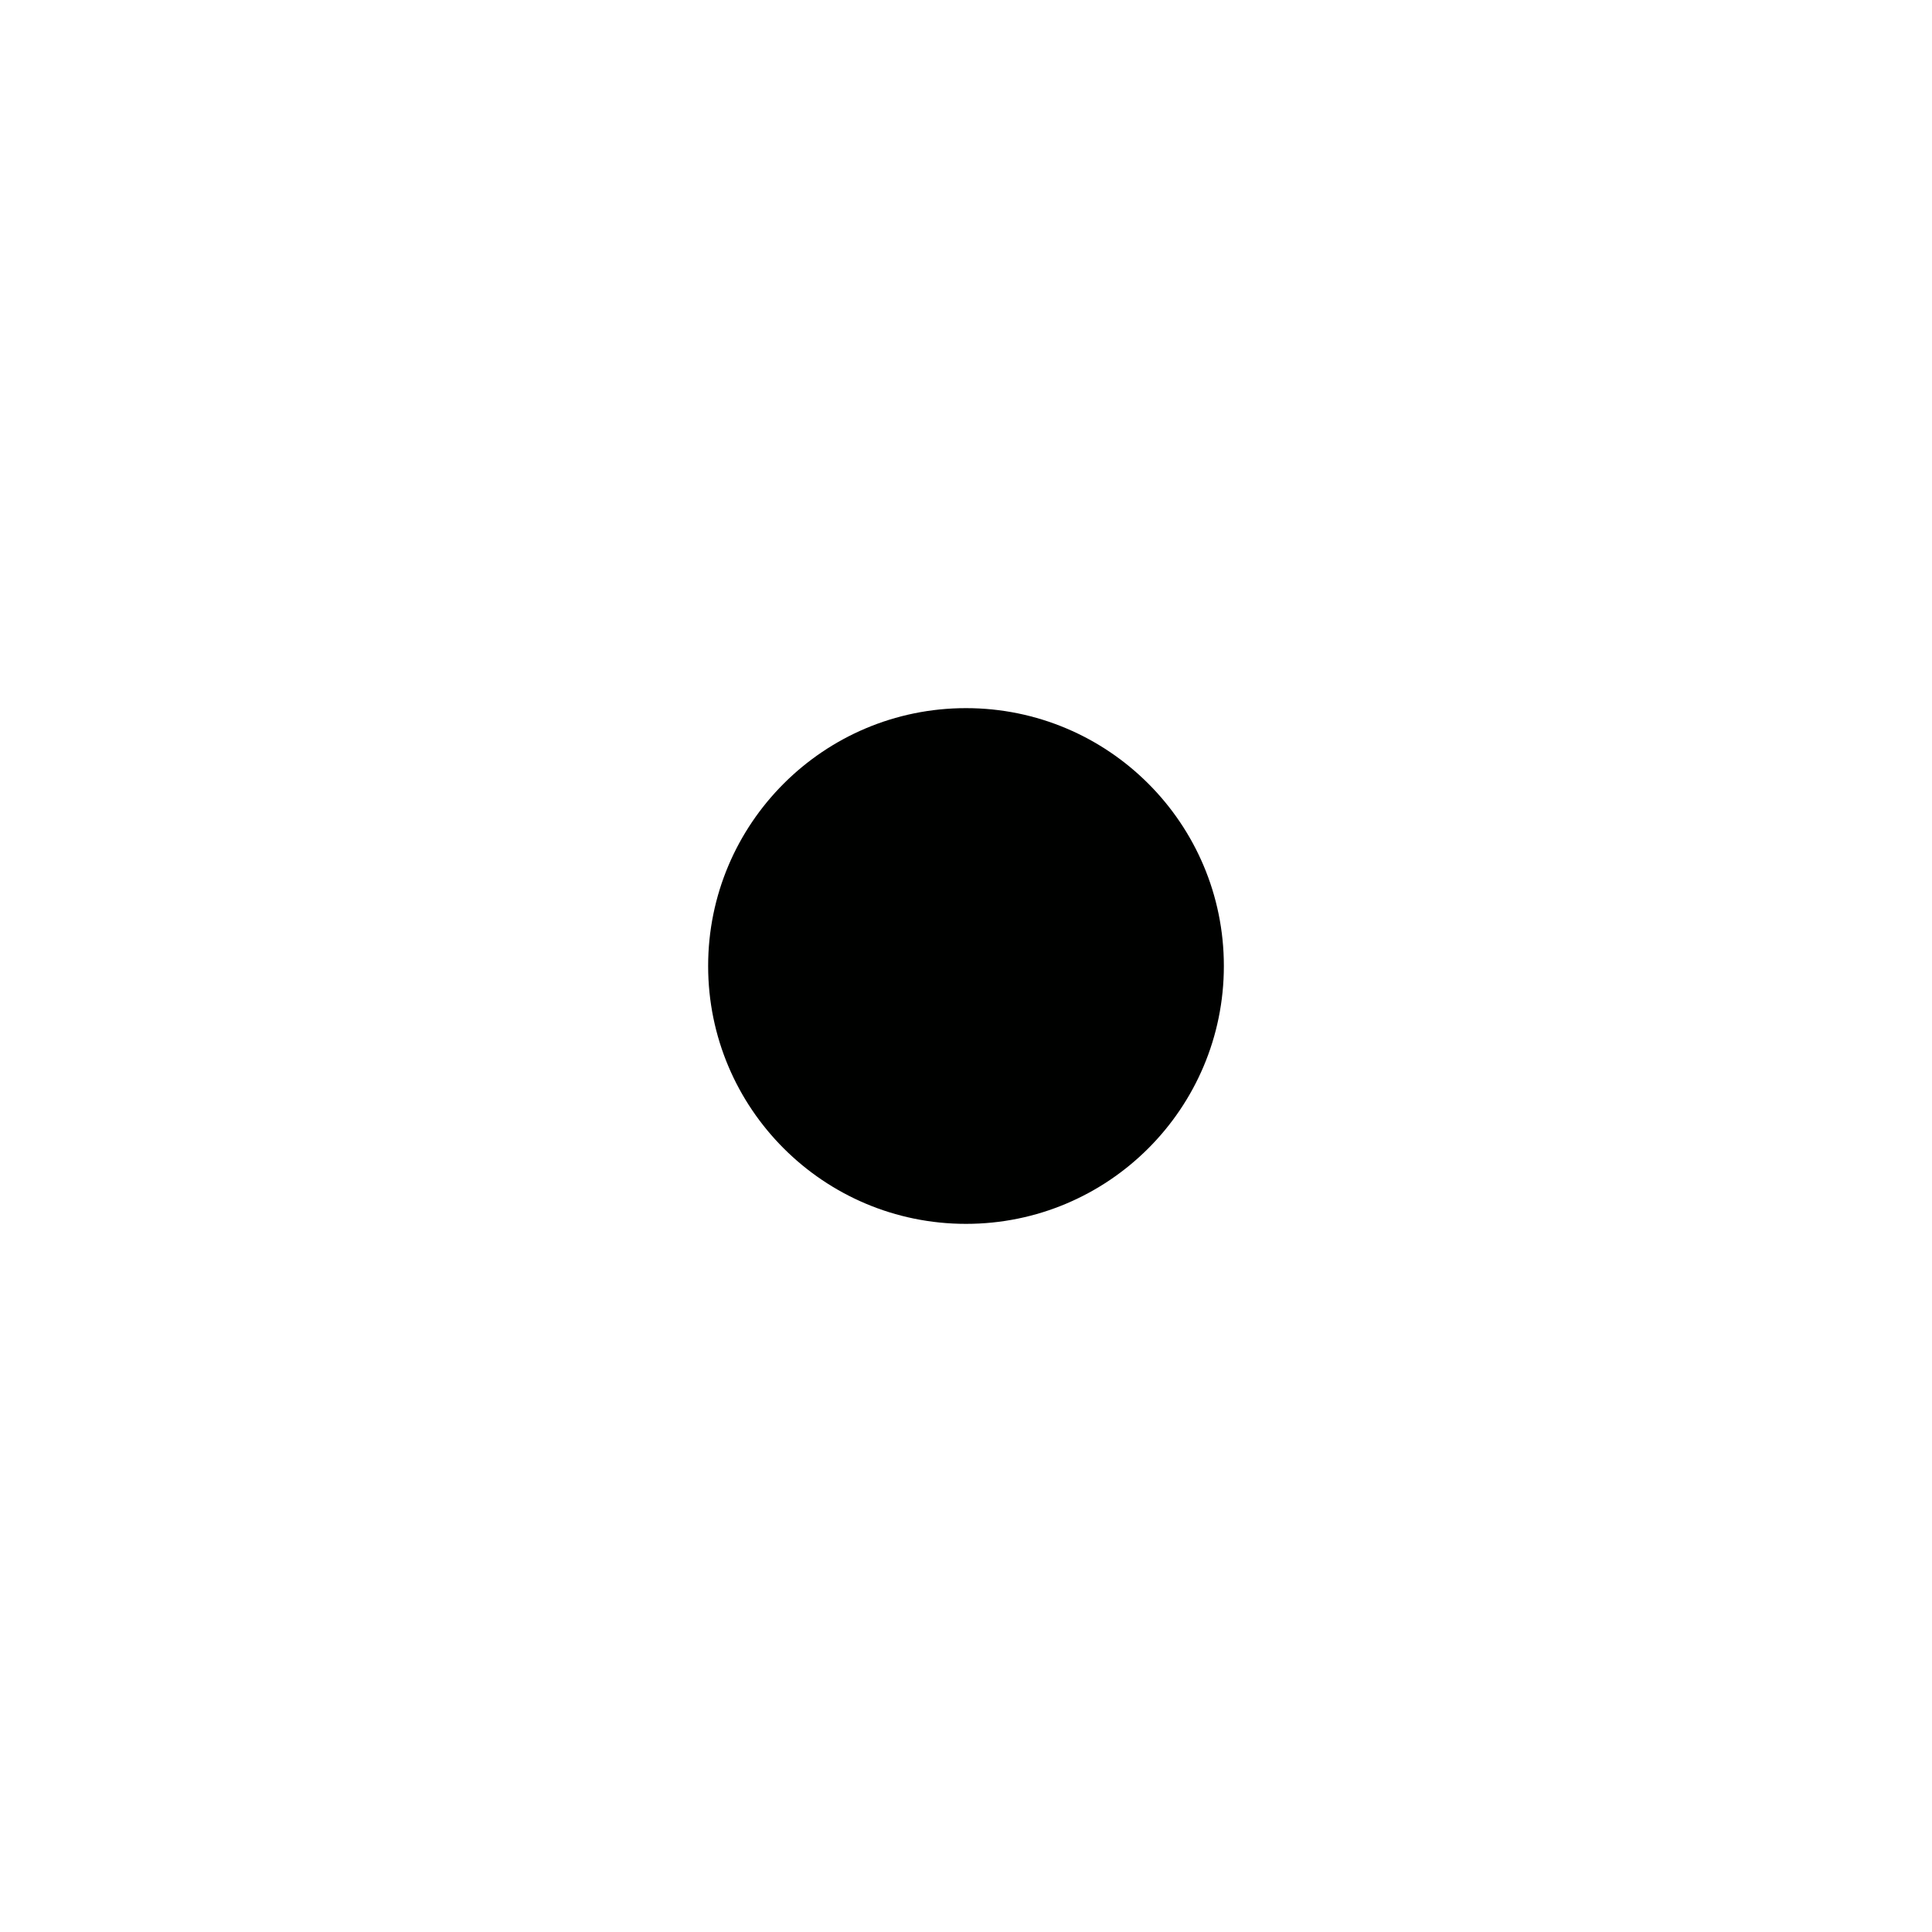
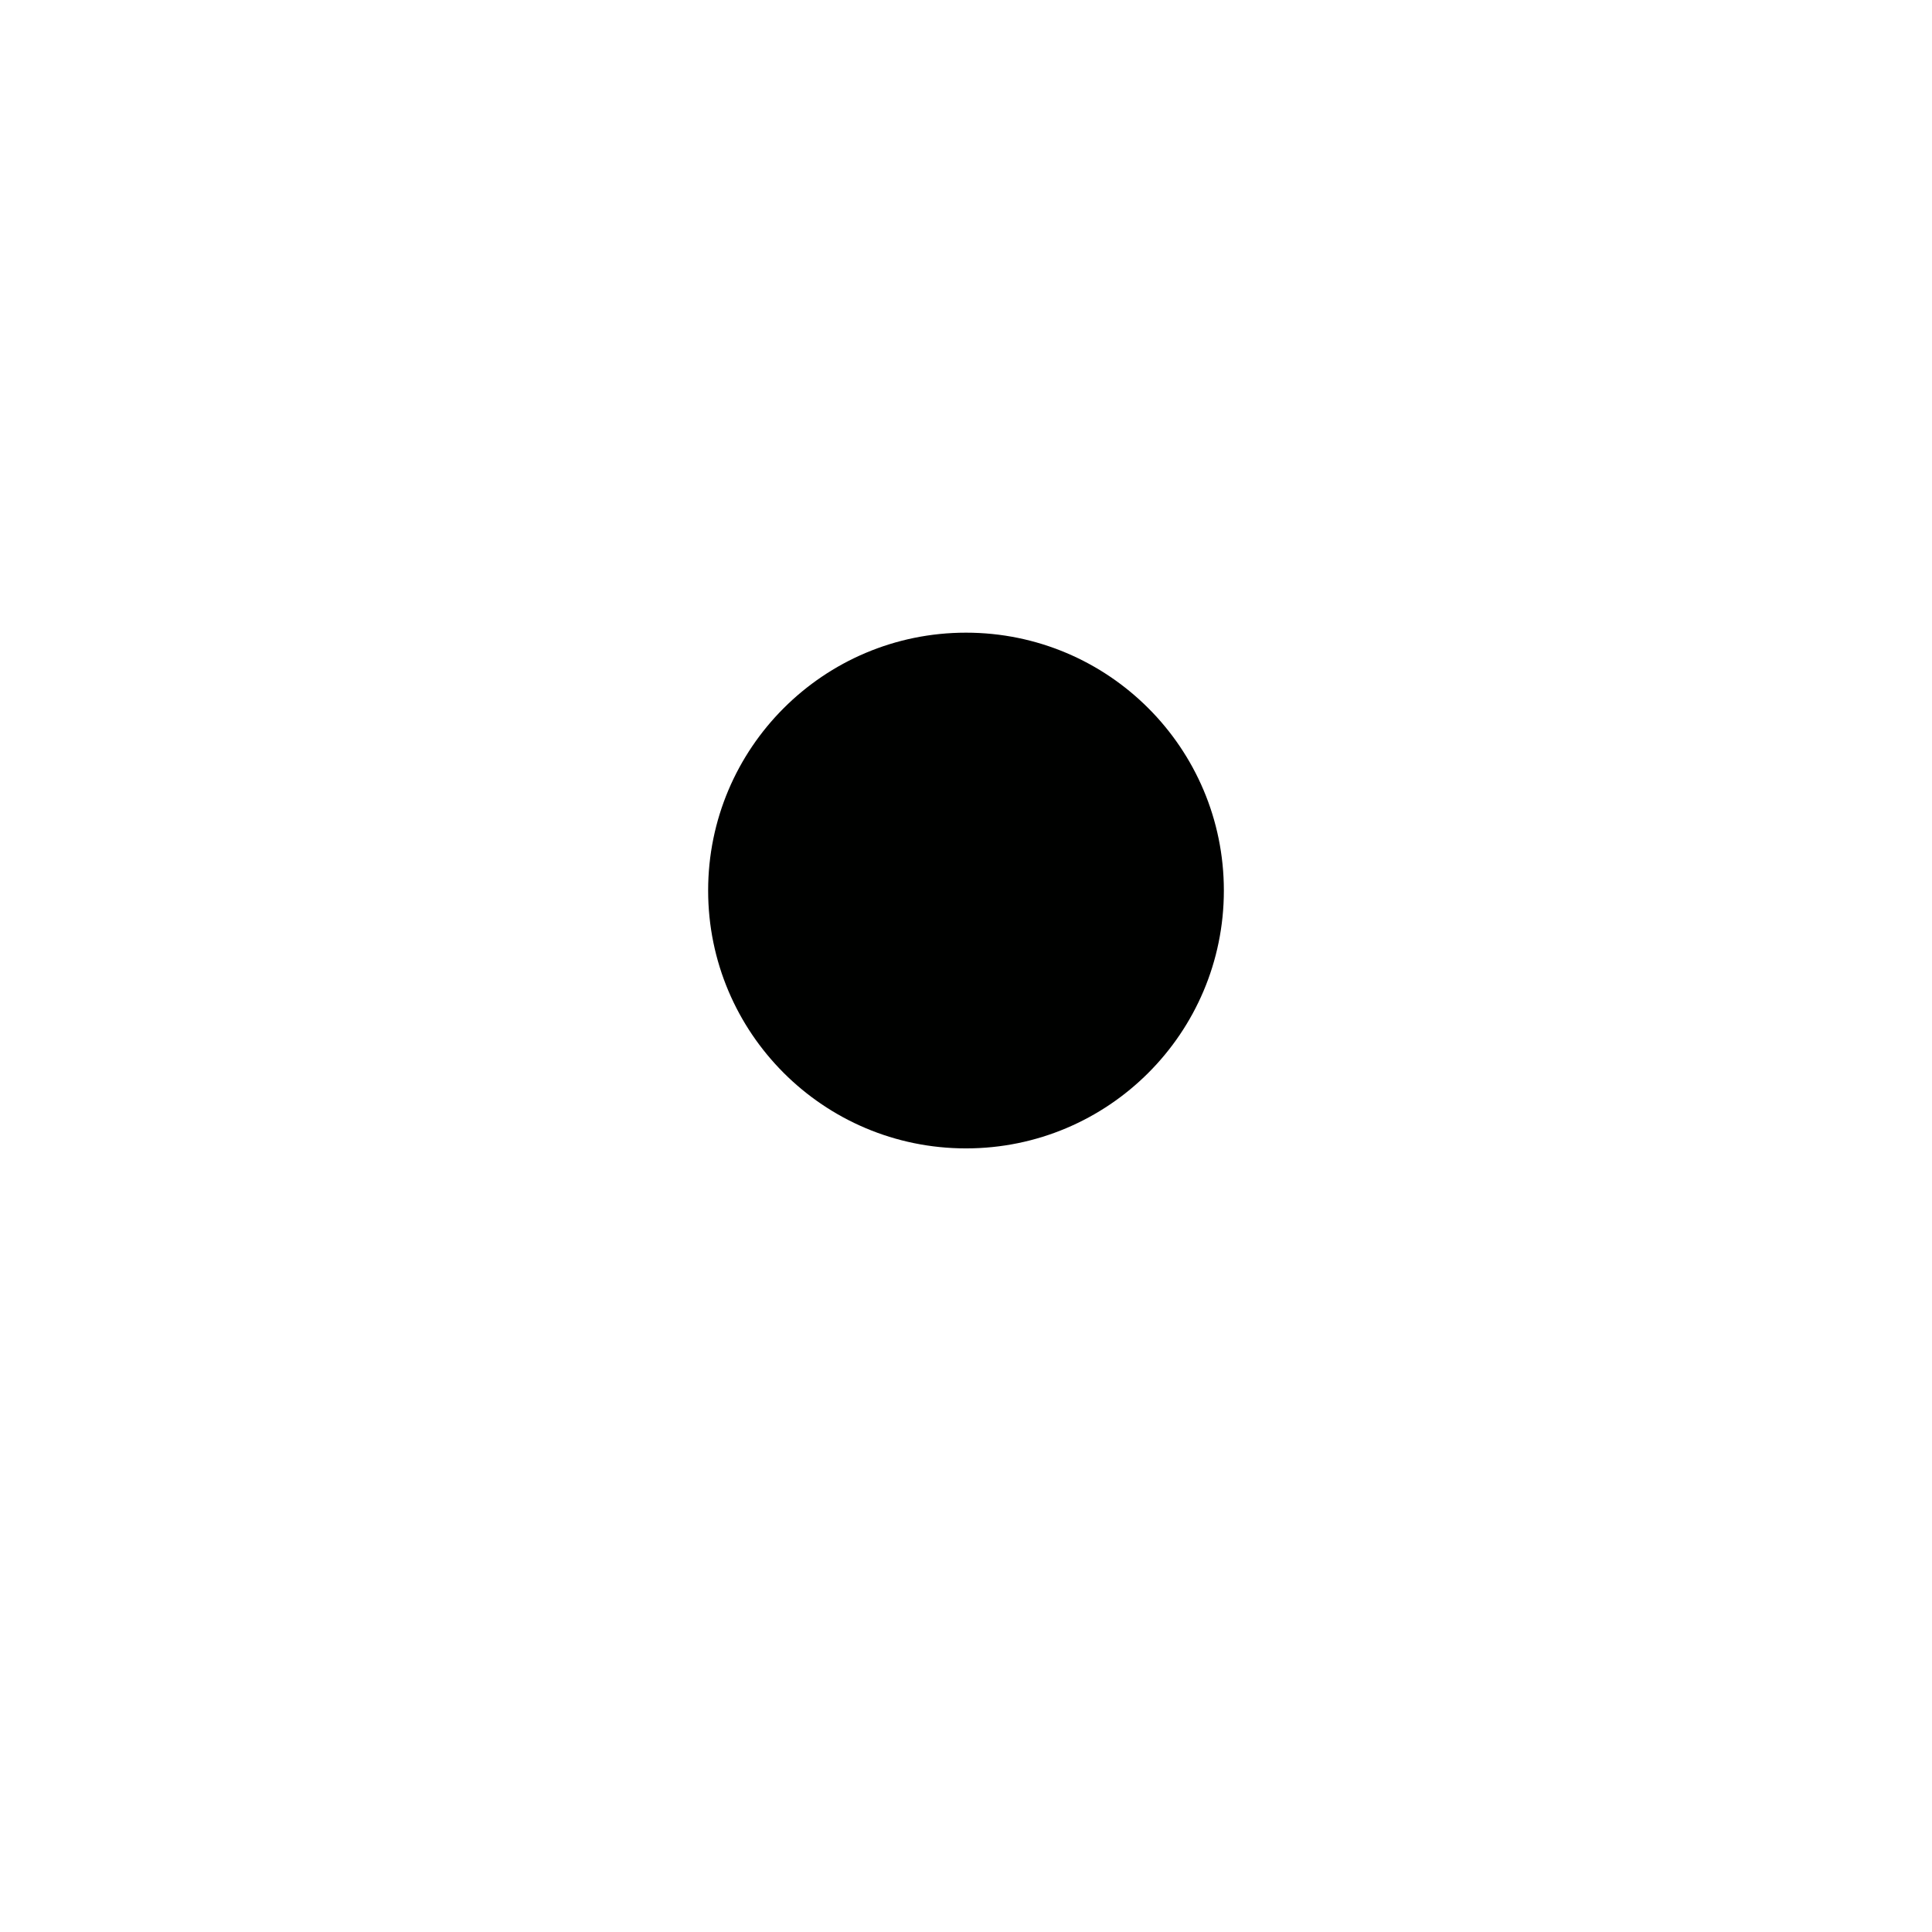
<svg xmlns="http://www.w3.org/2000/svg" version="1.1" id="Major" x="0px" y="0px" viewBox="0 0 64 64" enable-background="new 0 0 64 64" xml:space="preserve">
  <defs id="defs13" />
-   <circle style="opacity:1;fill:#000100;fill-opacity:1;fill-rule:nonzero;stroke:none;stroke-width:4.304;stroke-linecap:square;stroke-linejoin:round;stroke-miterlimit:4;stroke-dasharray:none;stroke-dashoffset:0;stroke-opacity:1;paint-order:normal" id="path4532" cx="32" cy="32" r="8.542" />
+   <circle style="opacity:1;fill:#000100;fill-opacity:1;fill-rule:nonzero;stroke:none;stroke-width:4.304;stroke-linecap:square;stroke-linejoin:round;stroke-miterlimit:4;stroke-dasharray:none;stroke-dashoffset:0;stroke-opacity:1;paint-order:normal" id="path4532" cx="32" cy="29.5" r="8.542" />
</svg>
